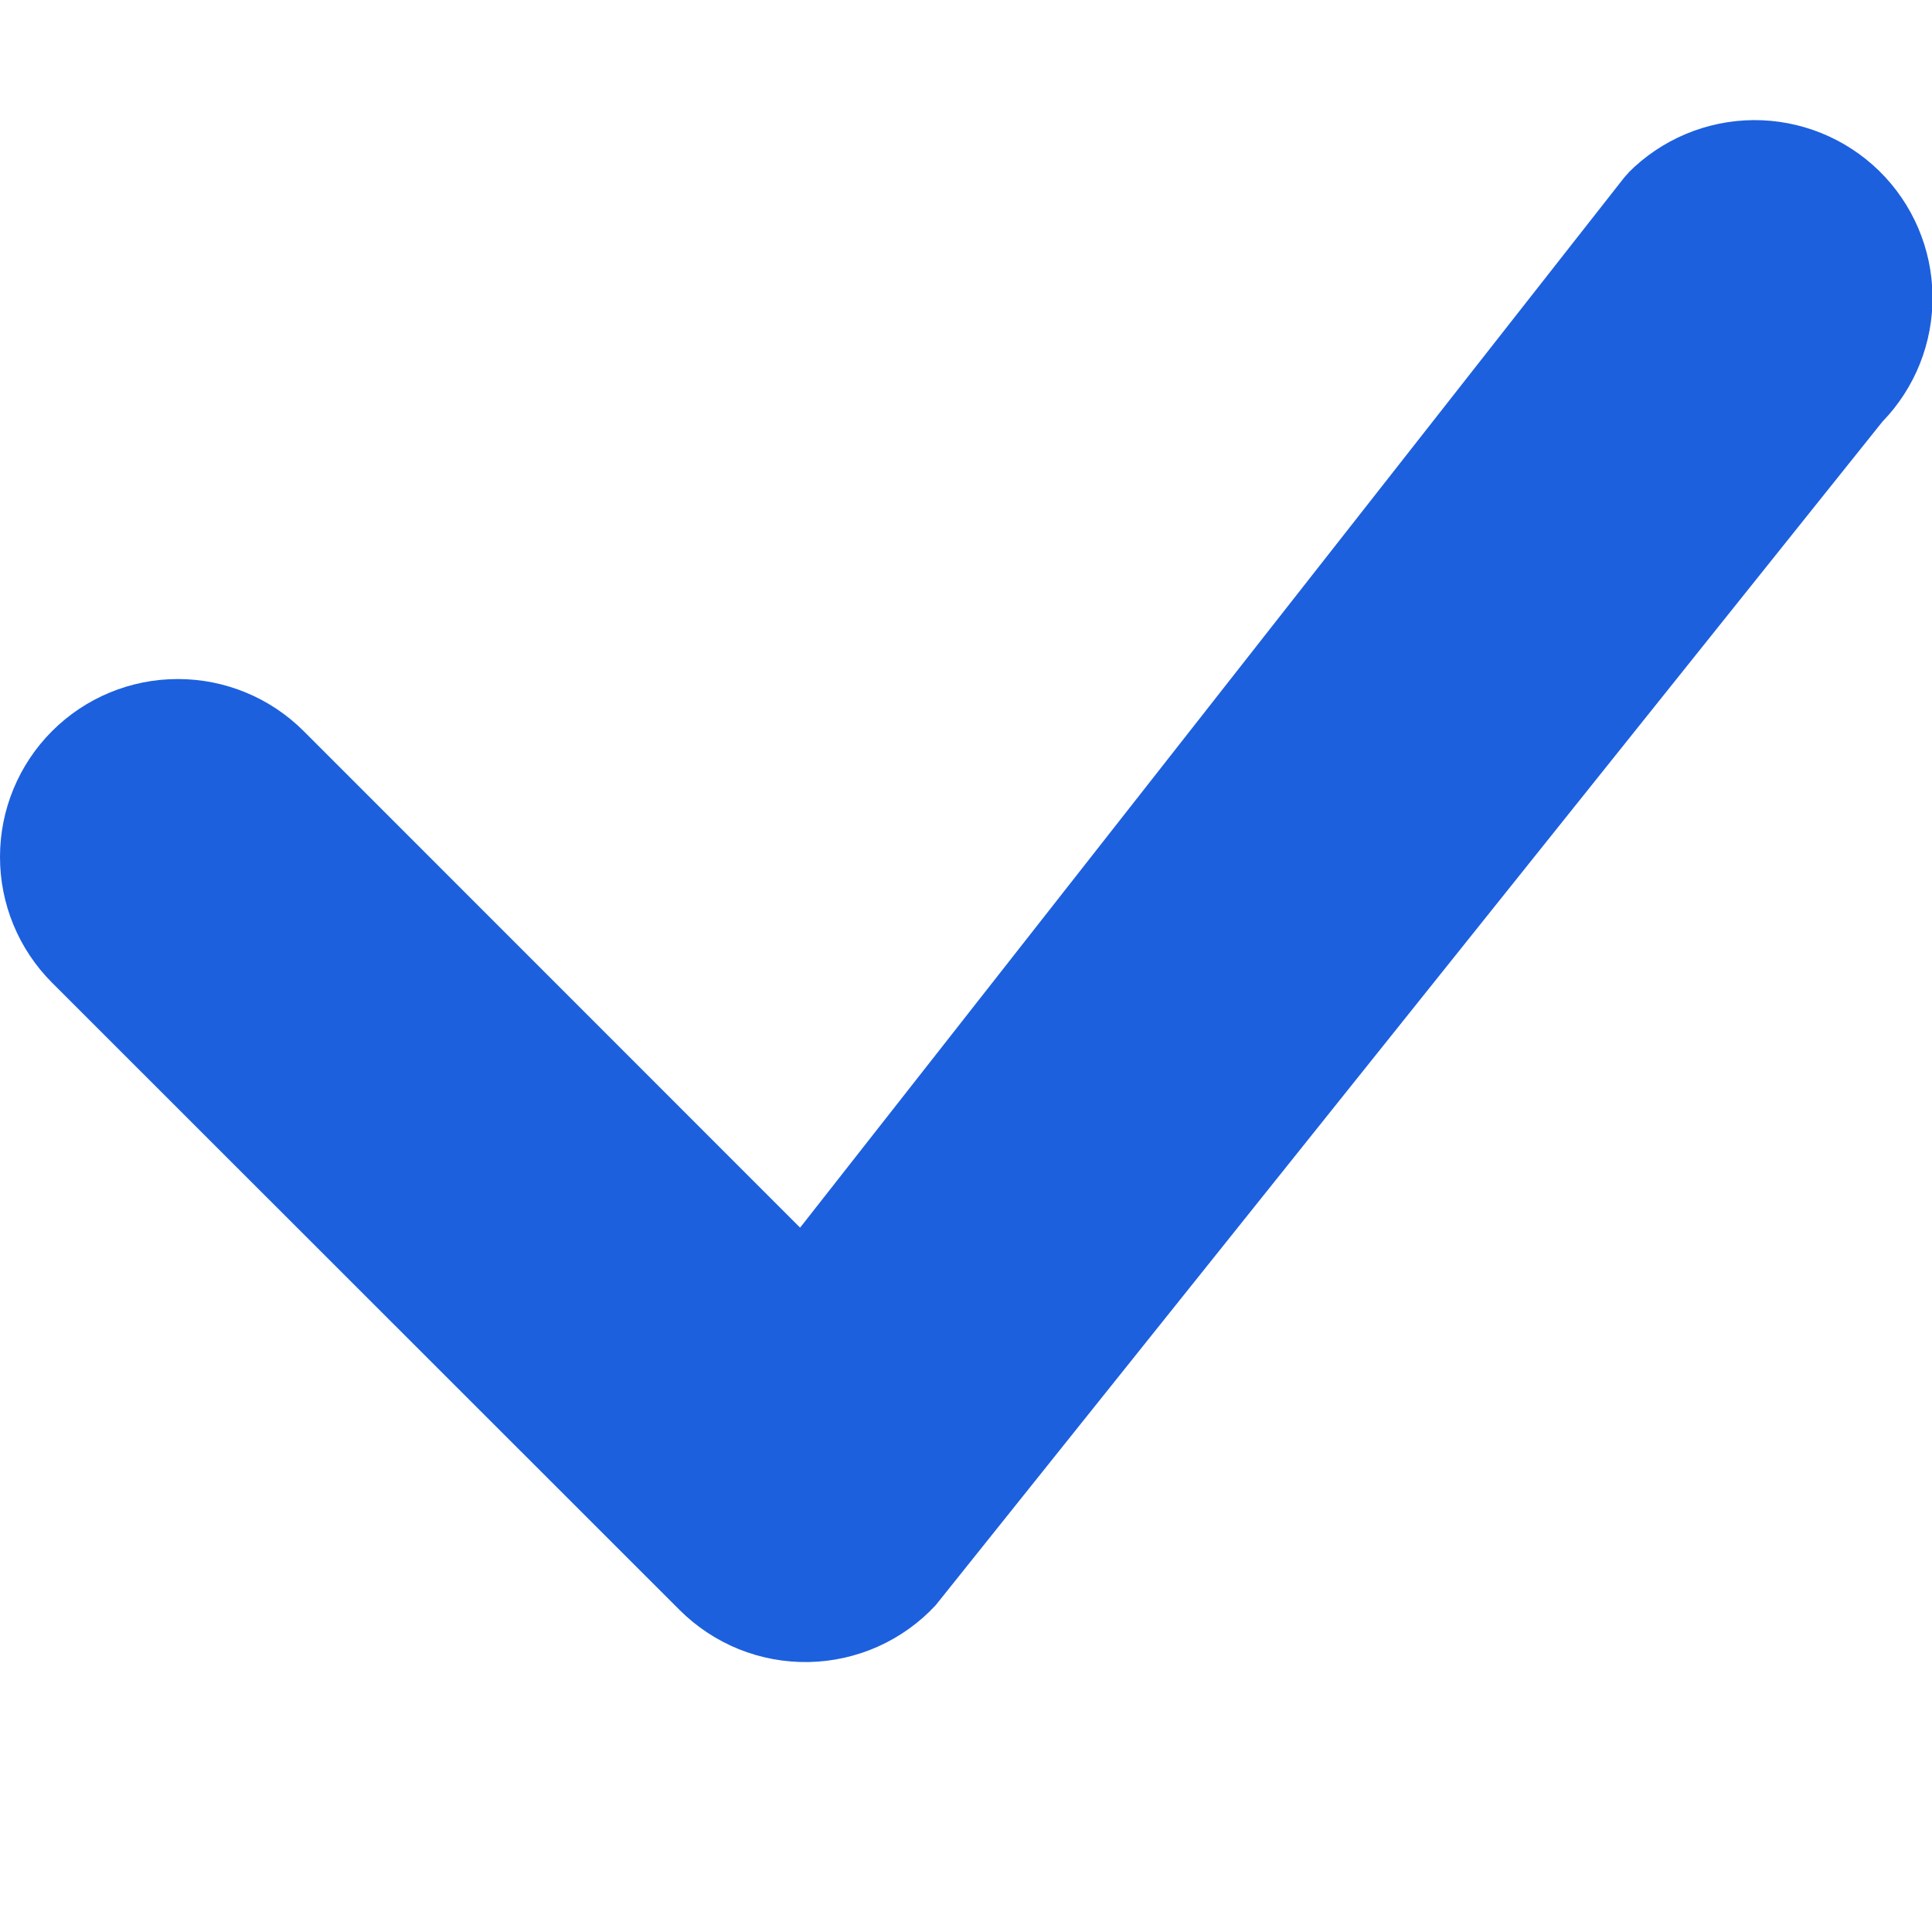
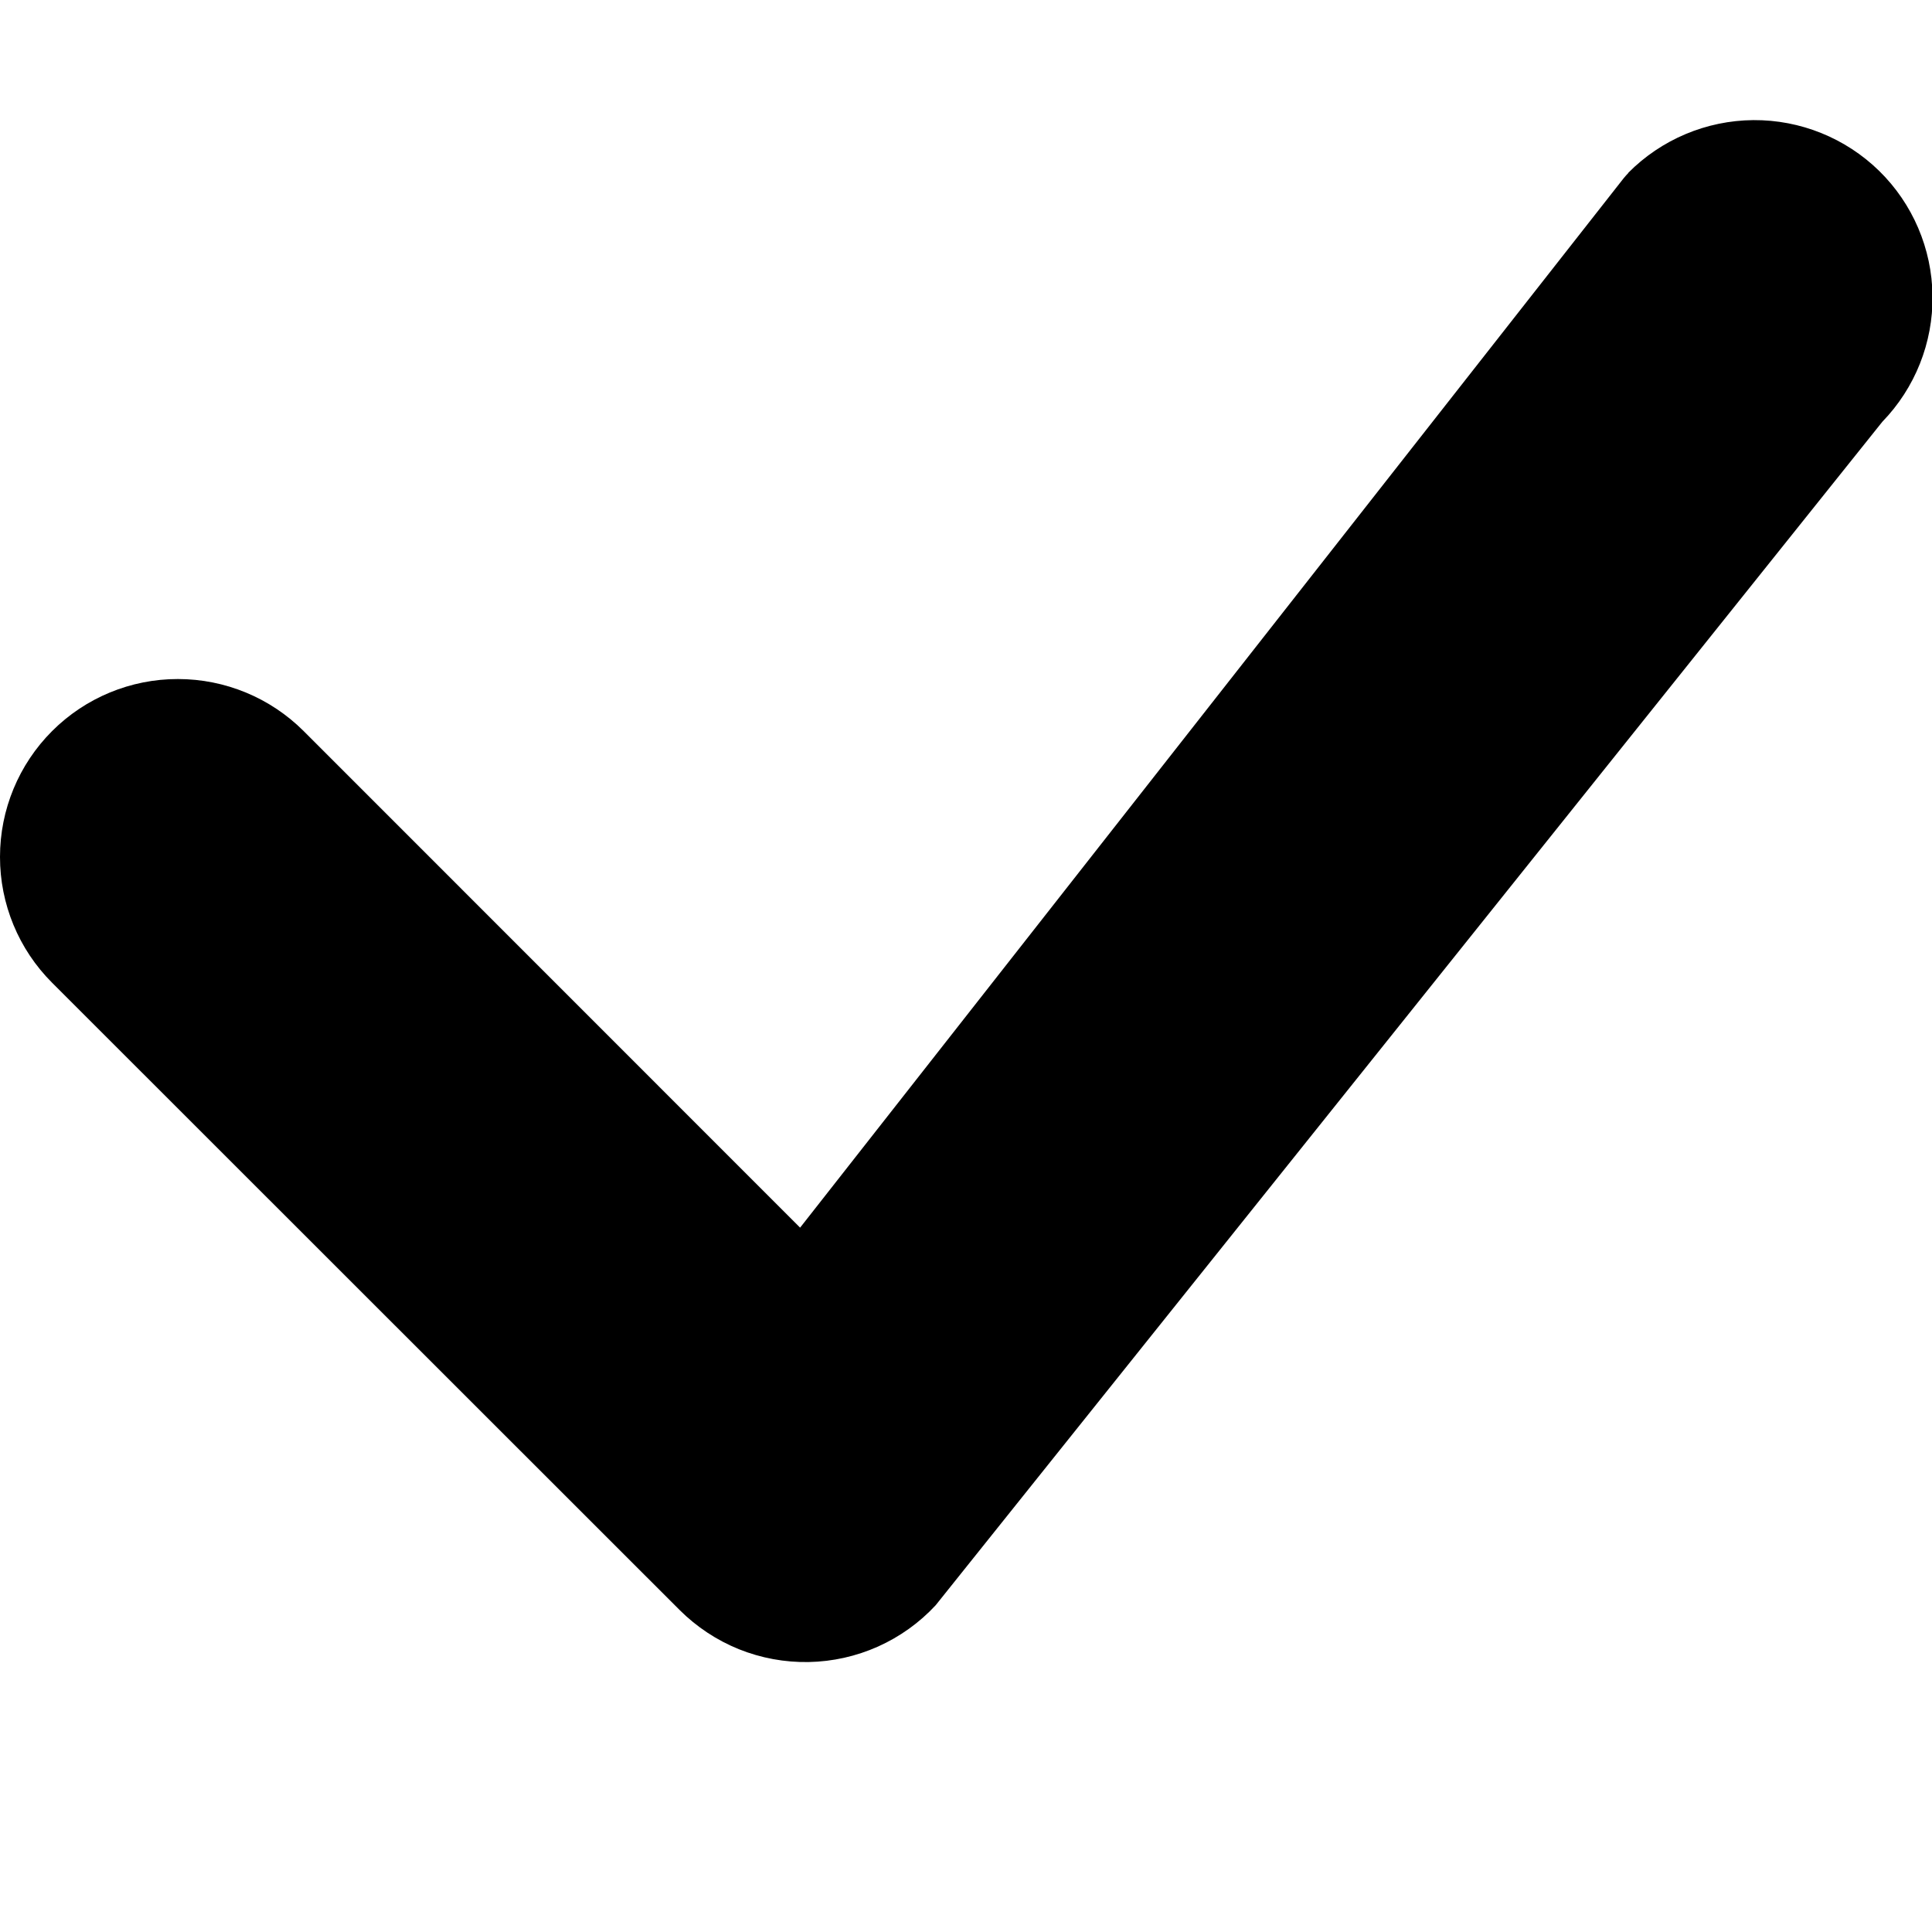
<svg xmlns="http://www.w3.org/2000/svg" width="30" height="30" viewBox="0 0 30 30" fill="none">
-   <path d="M25.284 2.683C25.798 2.165 26.496 1.871 27.226 1.865C27.956 1.86 28.658 2.144 29.18 2.654C29.701 3.165 29.999 3.862 30.008 4.592C30.017 5.321 29.737 6.025 29.229 6.549L14.529 24.926C14.277 25.198 13.972 25.416 13.633 25.568C13.295 25.719 12.929 25.801 12.558 25.808C12.187 25.815 11.818 25.747 11.474 25.609C11.13 25.47 10.817 25.263 10.554 25.001L0.808 15.259C0.29 14.741 -0.001 14.038 -0 13.305C-0 12.573 0.291 11.87 0.809 11.352C1.327 10.834 2.03 10.543 2.763 10.544C3.495 10.544 4.198 10.835 4.716 11.353L12.424 19.063L25.211 2.769C25.235 2.74 25.259 2.712 25.286 2.685L25.284 2.683Z" fill="#1C60DE" />
+   <path d="M25.284 2.683C25.798 2.165 26.496 1.871 27.226 1.865C27.956 1.86 28.658 2.144 29.18 2.654C29.701 3.165 29.999 3.862 30.008 4.592C30.017 5.321 29.737 6.025 29.229 6.549L14.529 24.926C14.277 25.198 13.972 25.416 13.633 25.568C13.295 25.719 12.929 25.801 12.558 25.808C12.187 25.815 11.818 25.747 11.474 25.609C11.13 25.47 10.817 25.263 10.554 25.001L0.808 15.259C0.29 14.741 -0.001 14.038 -0 13.305C-0 12.573 0.291 11.87 0.809 11.352C1.327 10.834 2.03 10.543 2.763 10.544C3.495 10.544 4.198 10.835 4.716 11.353L12.424 19.063L25.211 2.769C25.235 2.74 25.259 2.712 25.286 2.685L25.284 2.683Z" fill="currentColor" />
</svg>
